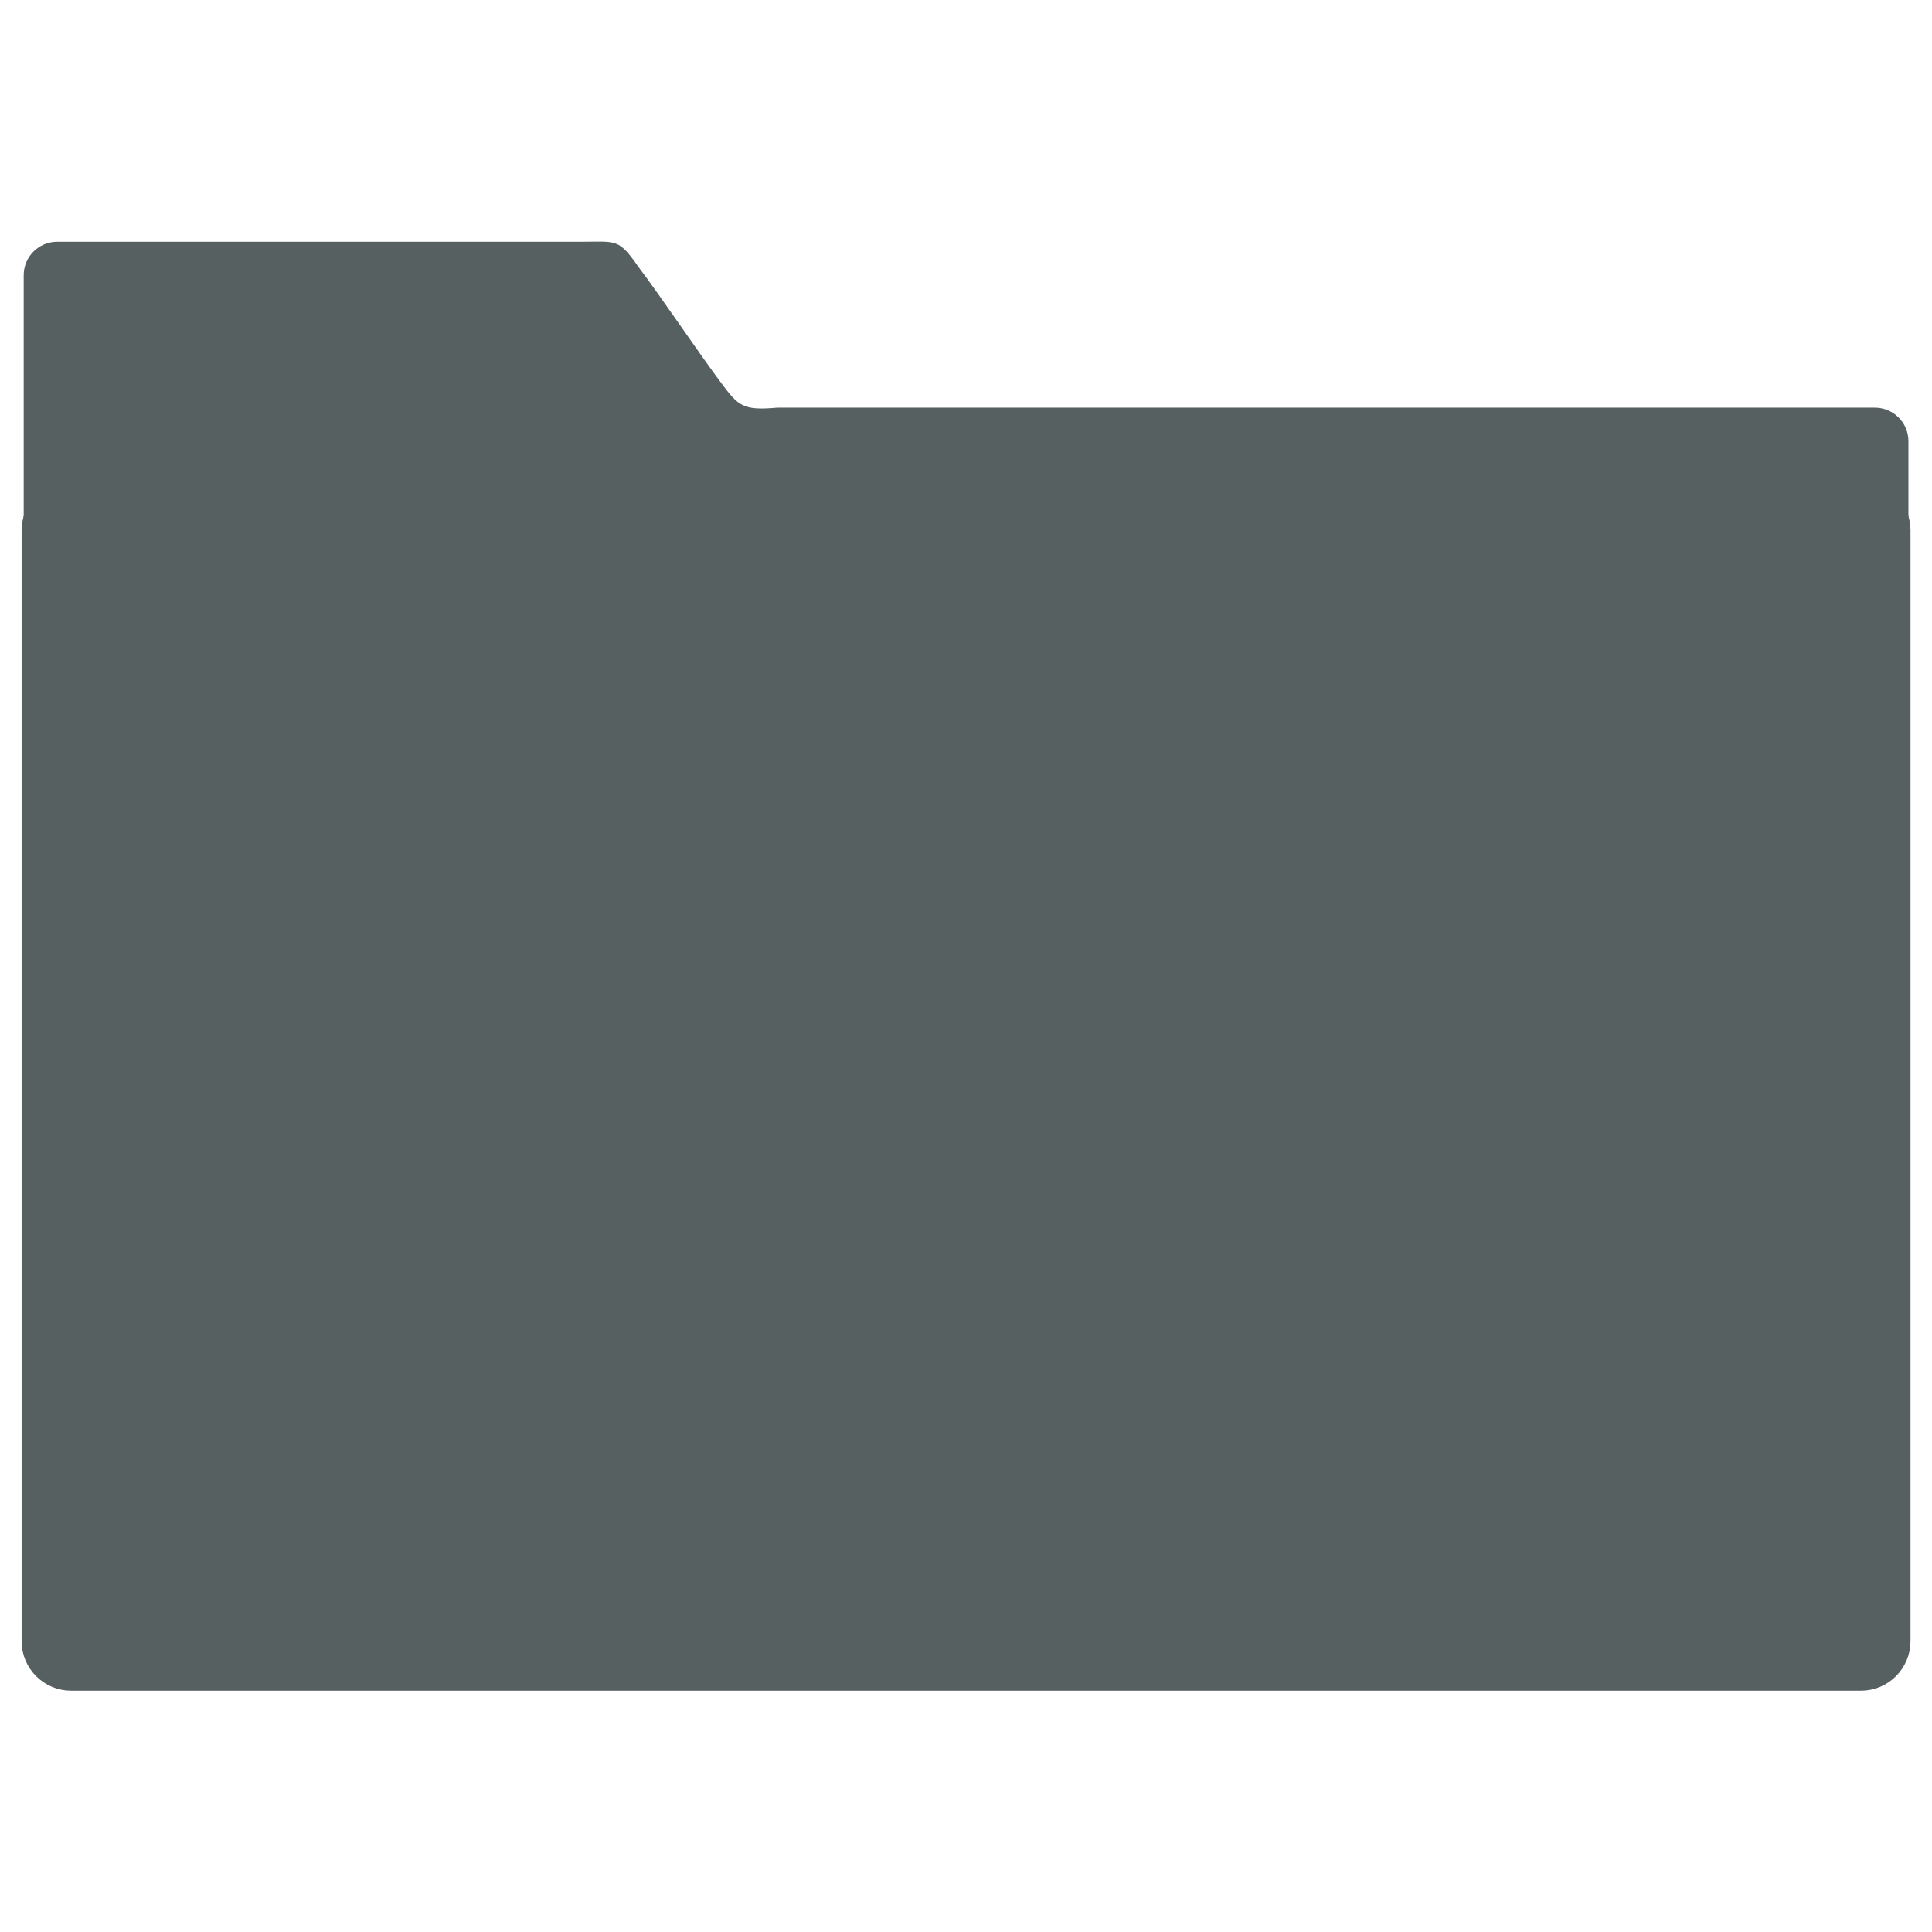
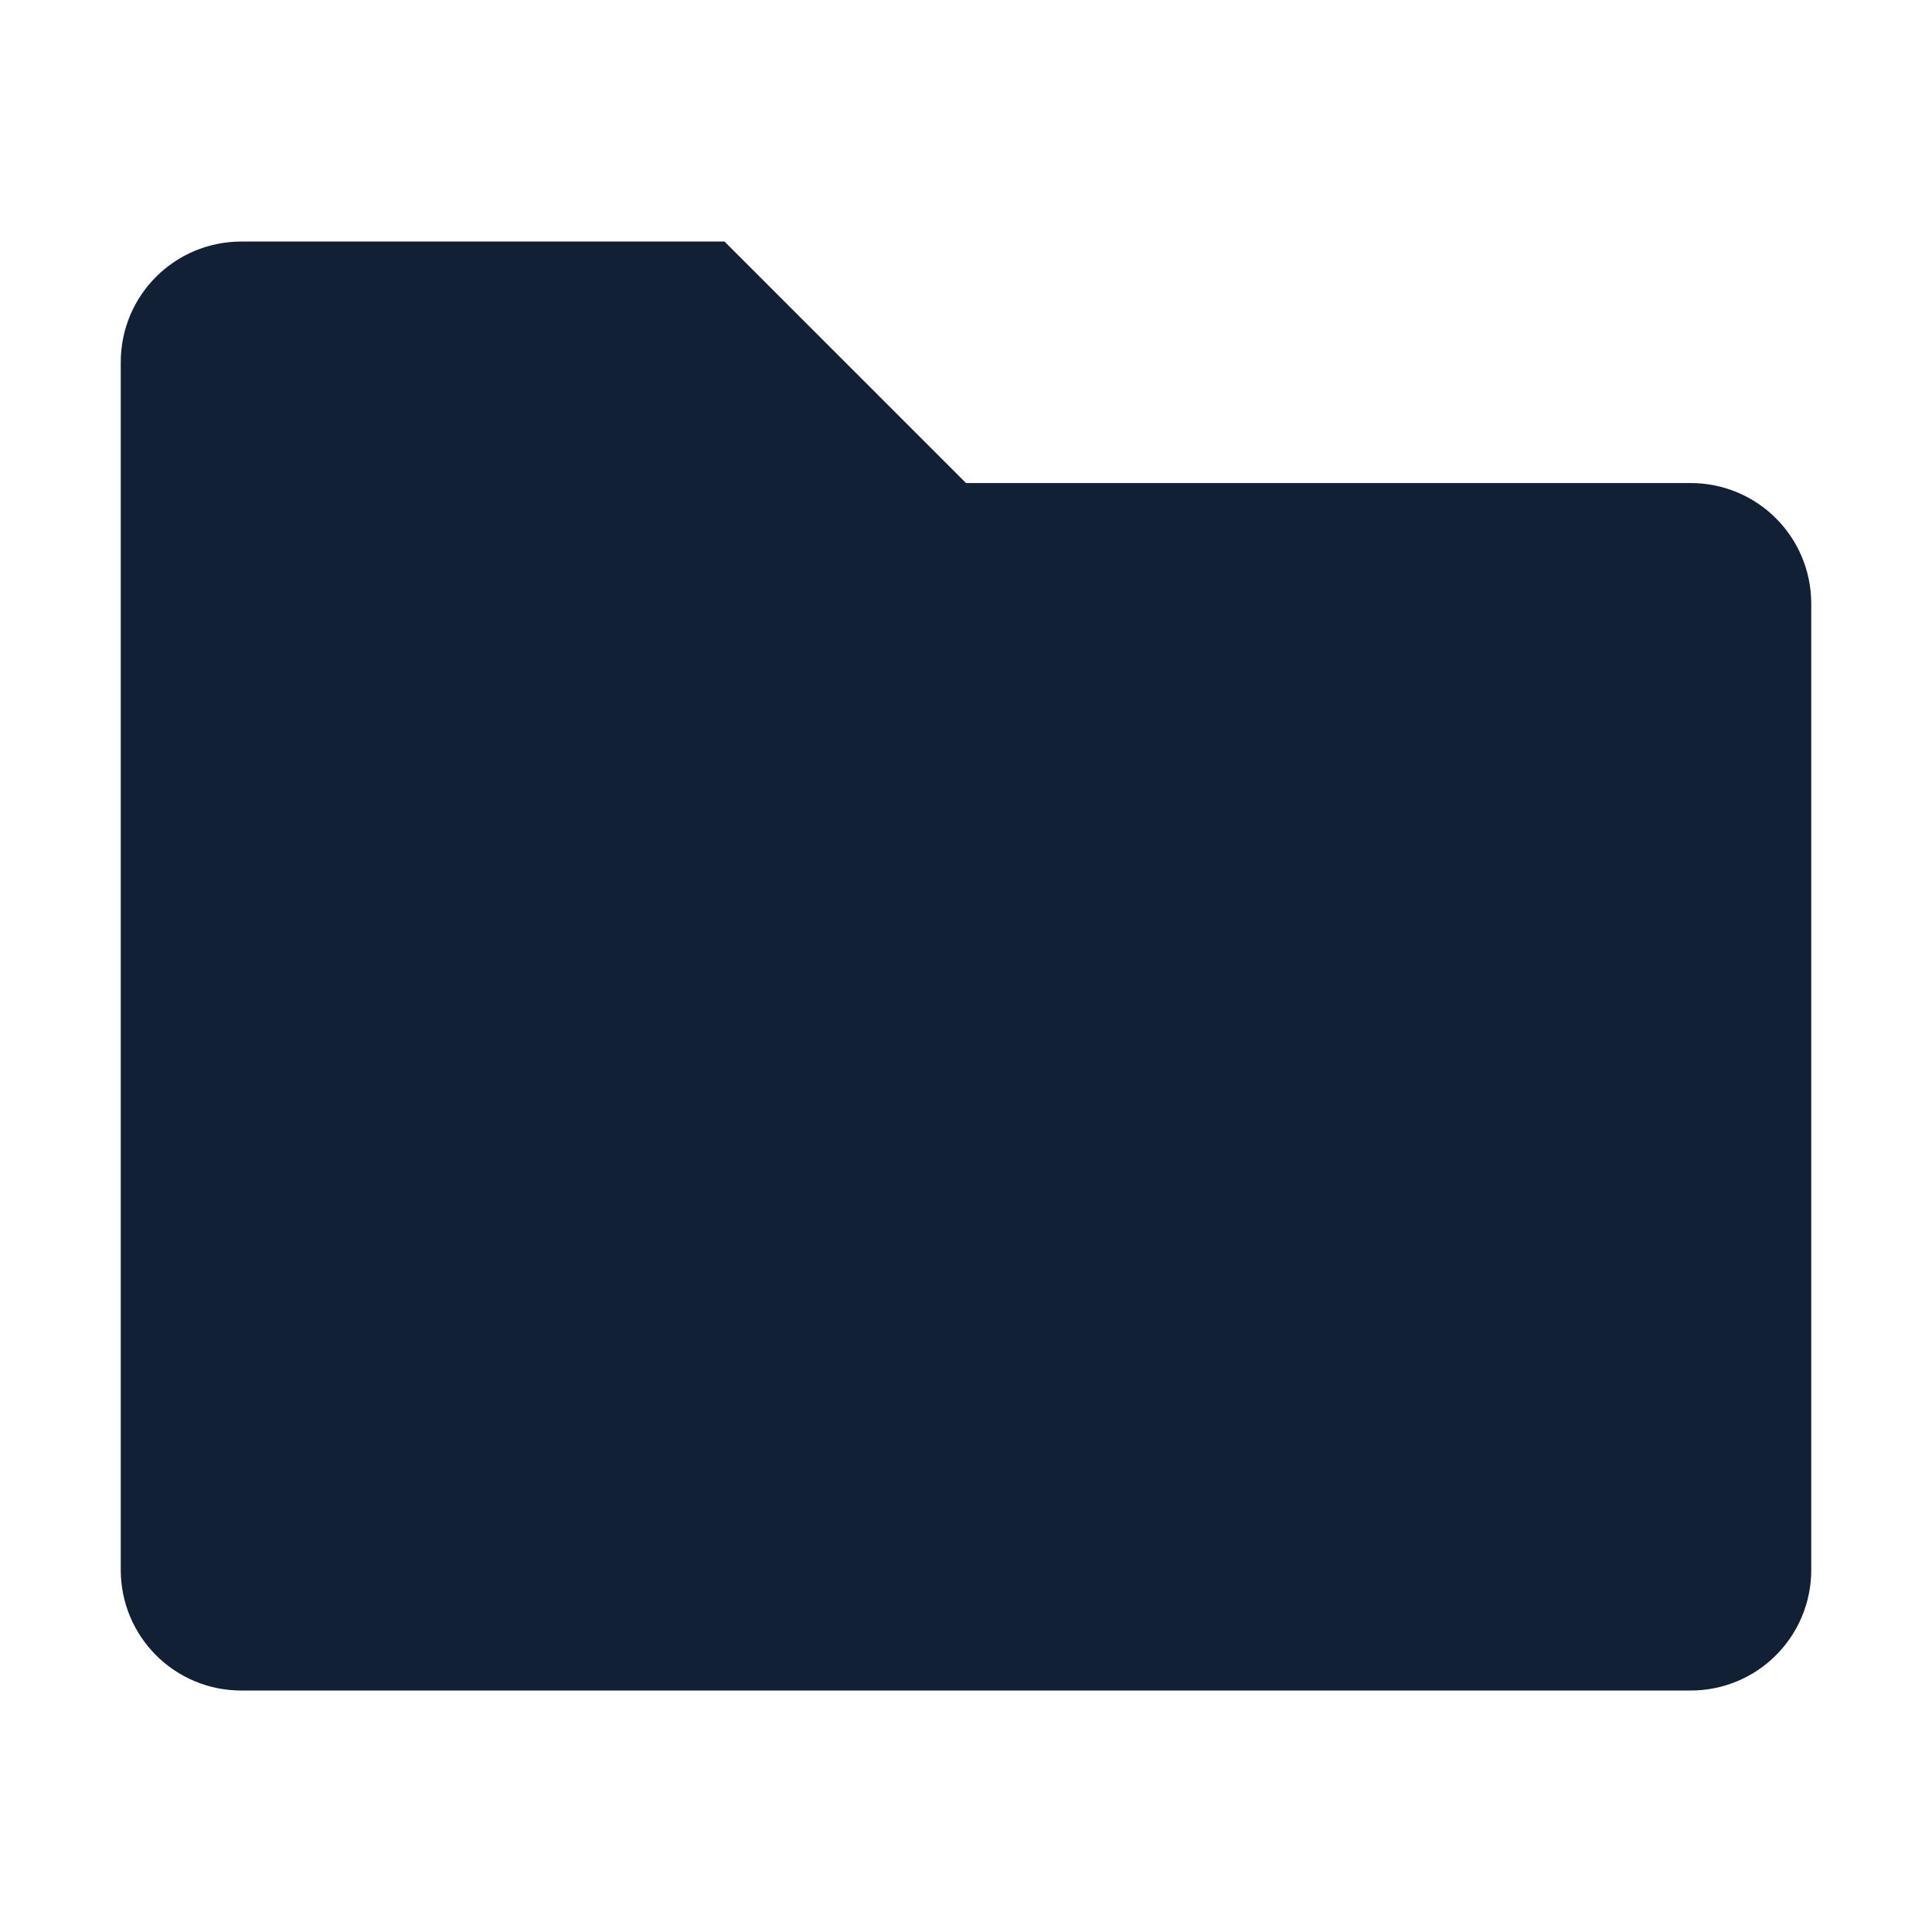
- <svg xmlns="http://www.w3.org/2000/svg" viewBox="0 0 16 16">
-   <g transform="matrix(.04235 0 0 .04193 12.359-25.862)" fill="#60aae5" stroke="#4f96d1">
-     <g fill="#566060">
-       <path transform="matrix(.7872 0 0 .79524 415.34 430.11)" d="m-884.1 294.78c-4.626 0-8.349 3.718-8.349 8.335v119.41l468.19 1v-79.2c0-4.618-3.724-8.335-8.35-8.335h-272.65c-8.51.751-9.607-.377-13.812-5.981-5.964-7.968-14.969-21.443-20.84-29.21-4.712-6.805-5.477-6.02-13.292-6.02z" stroke="none" color="#000" />
-       <path d="m.588 4.07c-.178 0-.32.142-.32.32v9.199c0 .178.142.32.32.32h14.824c.178 0 .32-.142.32-.32v-9.199c0-.178-.142-.32-.32-.32z" transform="matrix(23.61017 0 0 23.85134-291.8 616.81)" stroke="#aaa" stroke-width=".079" />
-     </g>
-     <rect transform="matrix(.7872 0 0 .79524 415.34 430.11)" y="356.85" x="-890.28" height="295.13" width="463.85" fill="none" stroke="#566060" stroke-linejoin="round" stroke-linecap="round" stroke-width="5.376" rx="9.63" />
-   </g>
+ <svg xmlns="http://www.w3.org/2000/svg" height="16" viewBox="0 0 16 16" width="16">
+   <defs id="defs2">
+     <style type="text/css" id="current-color-scheme">
+       .ColorScheme-Text {
+         color:#122036;
+       }
+       </style>
+   </defs>
+   <path d="m2 294.767c-.554 0-1 .446-1 1v10c0 .554.446 1 1 1h12c .554 0 1-.446 1-1v-8c0-.554-.446-1-1-1h-6l-2-2z" fill="currentColor" transform="translate(0 -292.7667)" style="fill:currentColor;fill-opacity:1;stroke:none" class="ColorScheme-Text" />
</svg>
